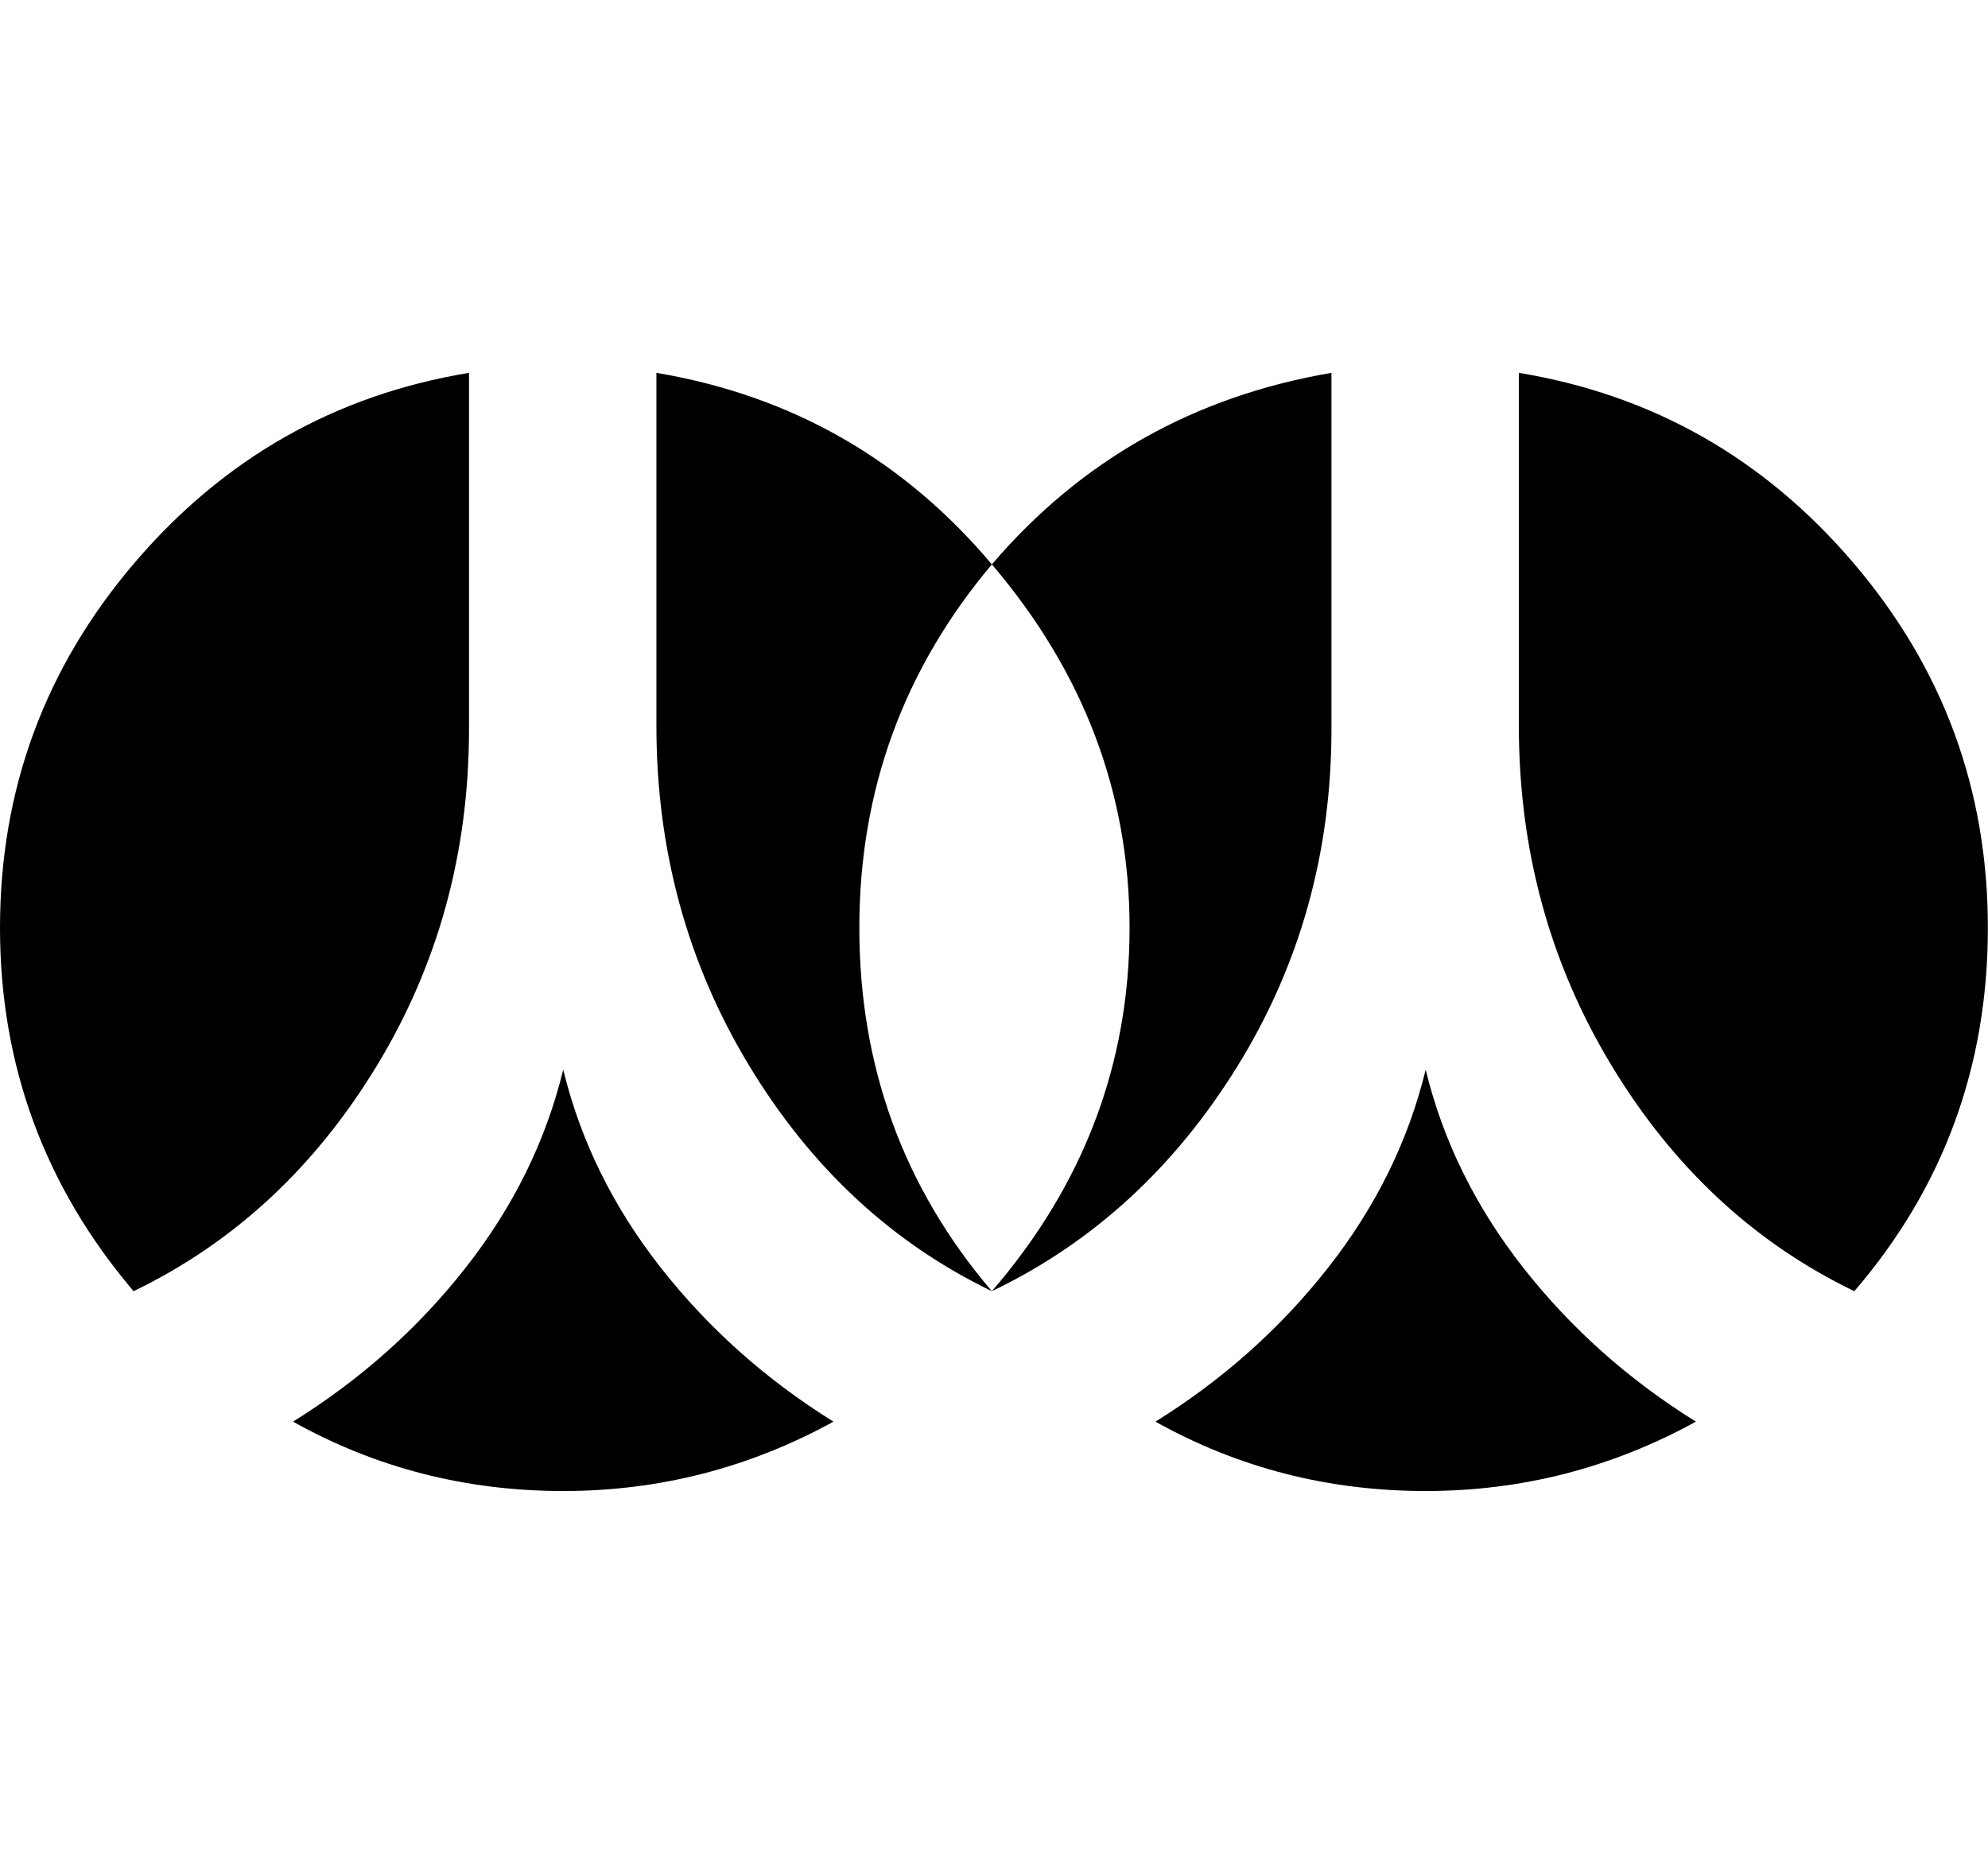
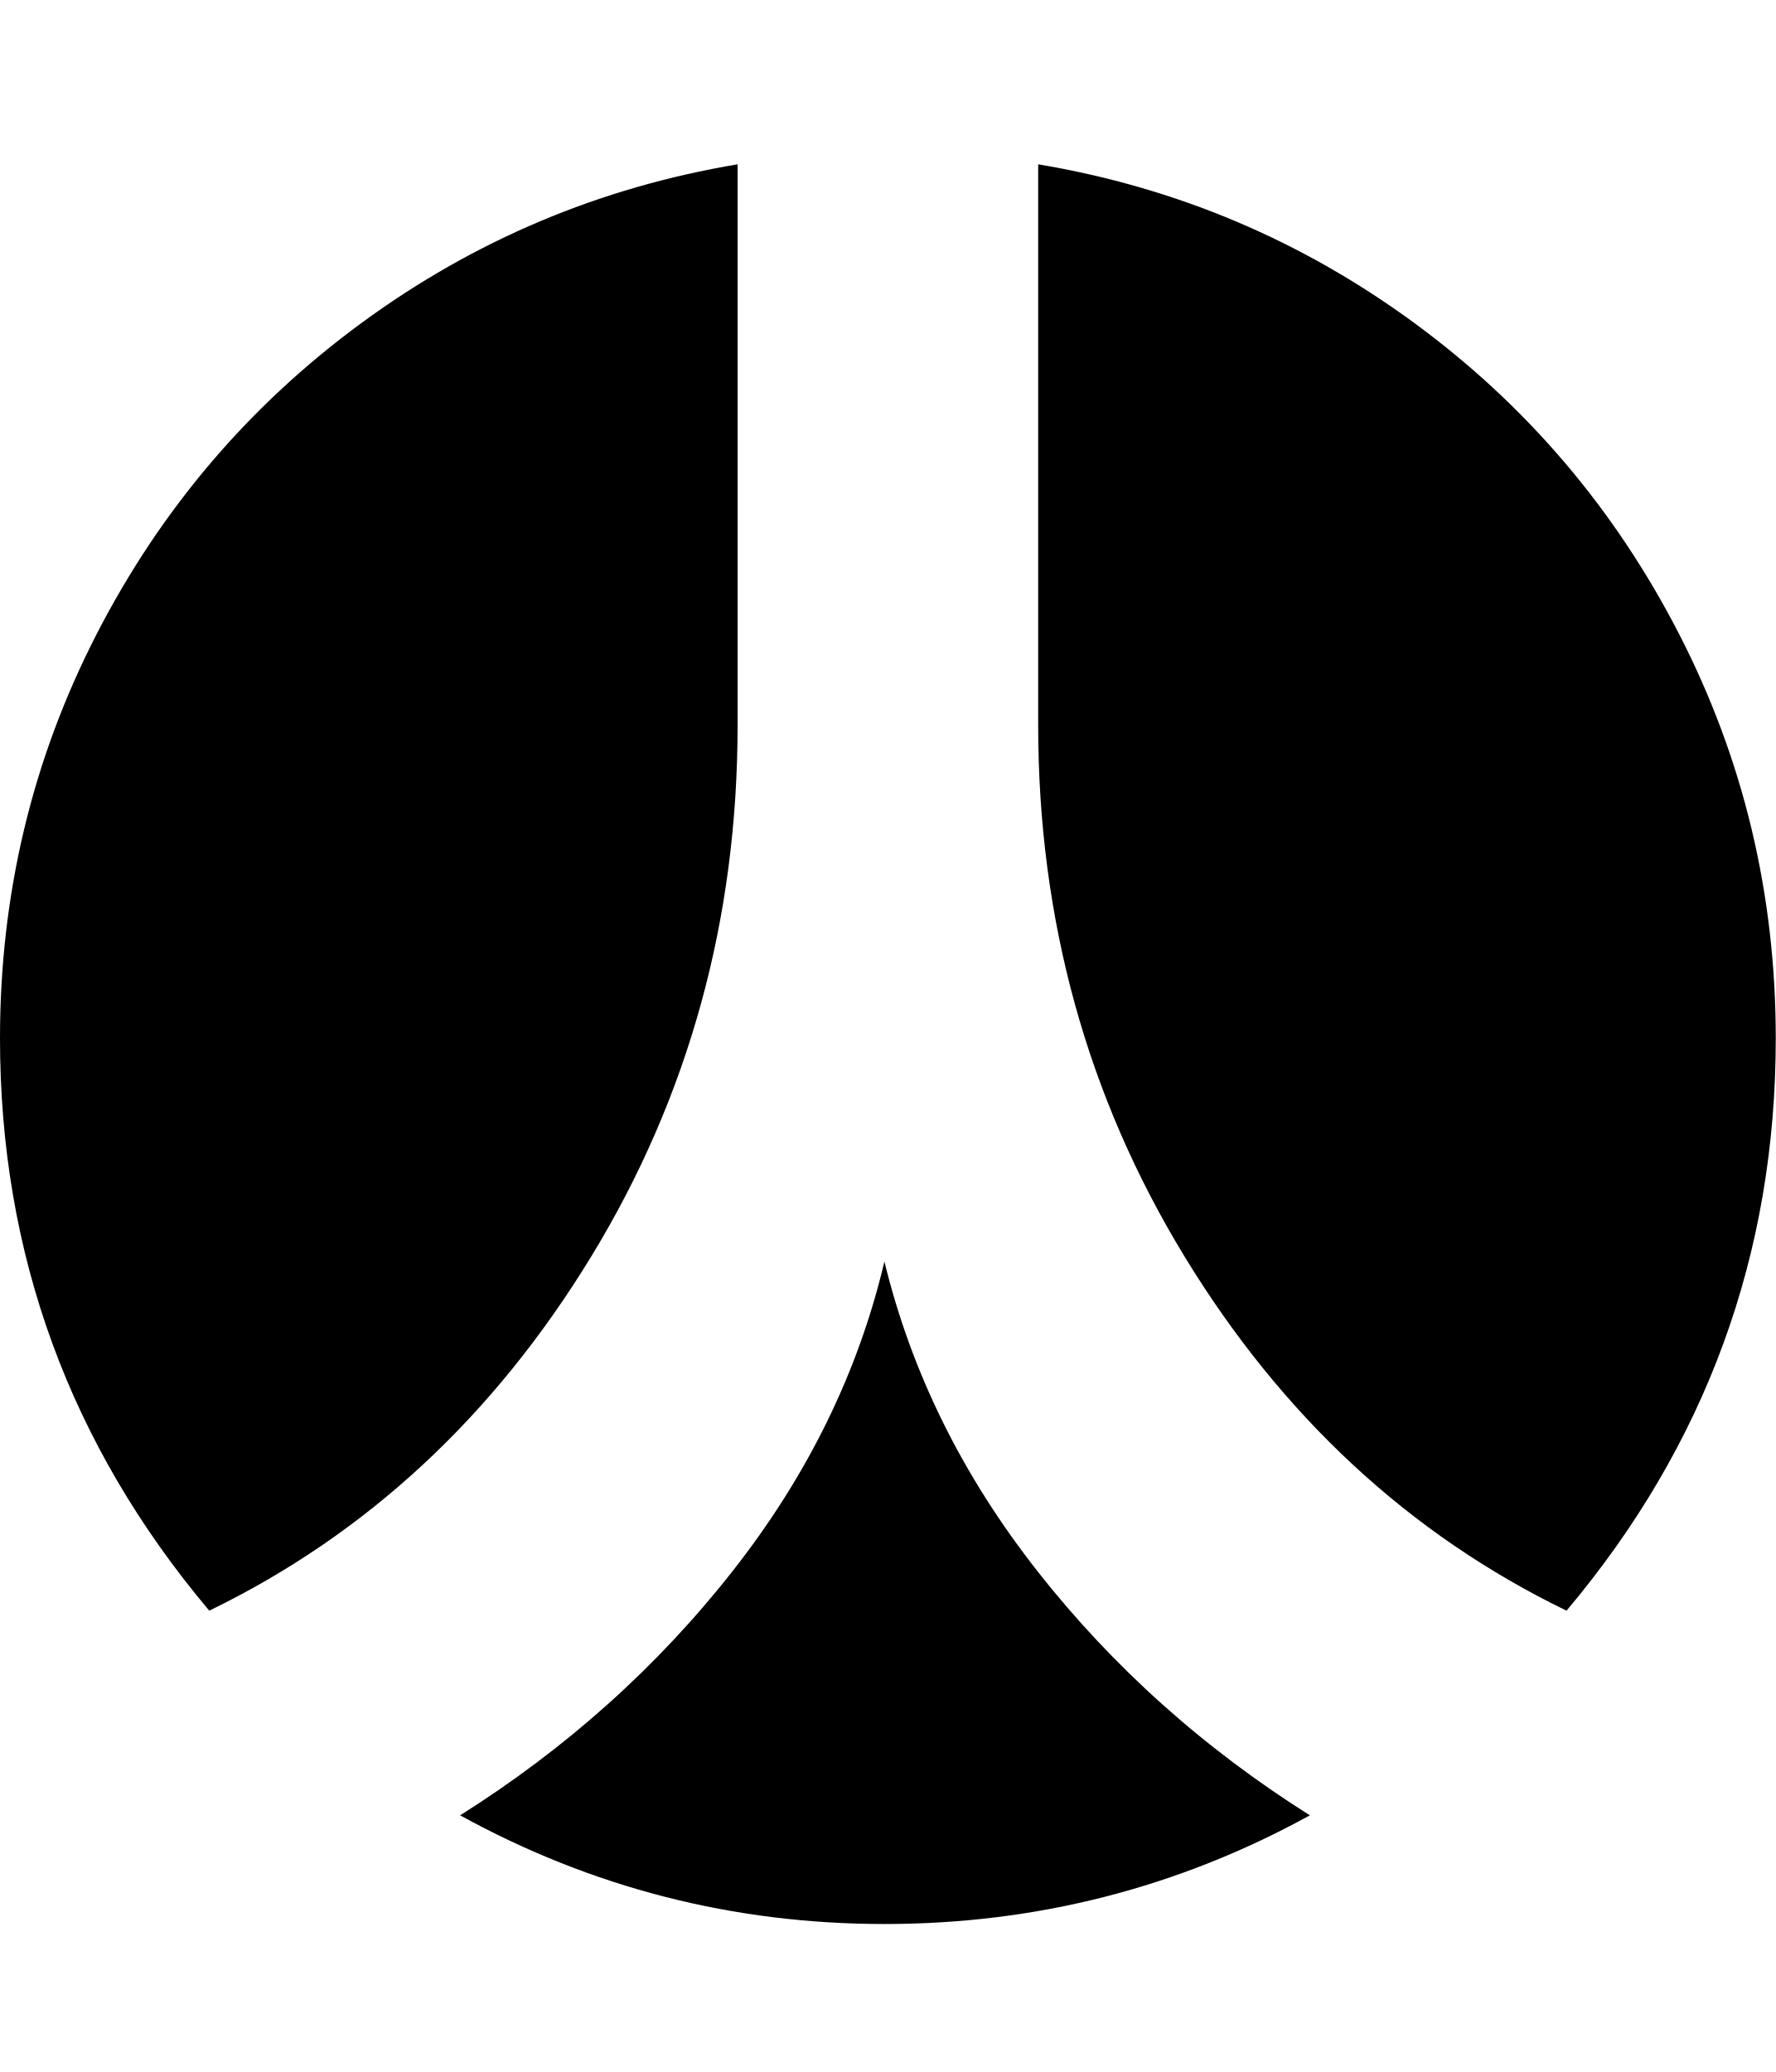
- <svg xmlns="http://www.w3.org/2000/svg" height="1000" width="1071.429">
-   <path d="M449.19 766.198q-68.076 37.386 -145.638 37.386 -78.678 0 -145.638 -37.386 54.684 -34.038 93.186 -83.142t52.452 -106.578q13.95 57.474 52.452 106.578t93.186 83.142zm-196.416 -565.254v191.952q0 99.882 -49.941 181.908t-130.851 121.086q-71.982 -84.816 -71.982 -195.858 0 -111.6 72.261 -196.416t180.513 -102.672zm281.79 103.23q-71.424 84.816 -71.424 195.858 0 112.158 71.424 195.858 -80.91 -39.06 -130.851 -121.644t-49.941 -183.024v-190.278q109.368 18.414 180.792 103.23zm379.44 462.024q-68.076 37.386 -145.638 37.386 -78.678 0 -145.638 -37.386 54.684 -34.038 93.186 -83.142t52.452 -106.578q13.95 57.474 52.452 106.578t93.186 83.142zm-196.416 -565.254v191.952q0 99.882 -50.778 181.908t-132.246 121.086q74.214 -85.932 74.214 -195.858 0 -108.81 -74.214 -195.858 71.982 -84.258 183.024 -103.23zm353.772 299.088q0 112.158 -71.982 195.858 -80.91 -39.06 -130.851 -121.644t-49.941 -183.024v-190.278q108.252 17.856 180.513 102.672t72.261 196.416z" />
+ <svg xmlns="http://www.w3.org/2000/svg" height="1000" width="857.143">
+   <path d="M632.214 876.124q-95.418 52.452 -205.344 52.452 -109.368 0 -204.786 -52.452 77.004 -48.546 131.409 -117.738t73.377 -149.544q19.53 80.352 73.935 149.544t131.409 117.738zm-276.21 -796.824v270.63q0 140.616 -70.587 256.401t-184.419 171.027q-100.998 -119.97 -100.998 -276.21 0 -104.346 46.593 -195.021t128.061 -150.381 181.35 -76.446zm501.084 421.848q0 156.24 -100.998 276.21 -113.832 -55.242 -184.419 -171.027t-70.587 -256.401v-270.63q99.882 16.74 181.35 76.446t128.061 150.381 46.593 195.021z" />
</svg>
